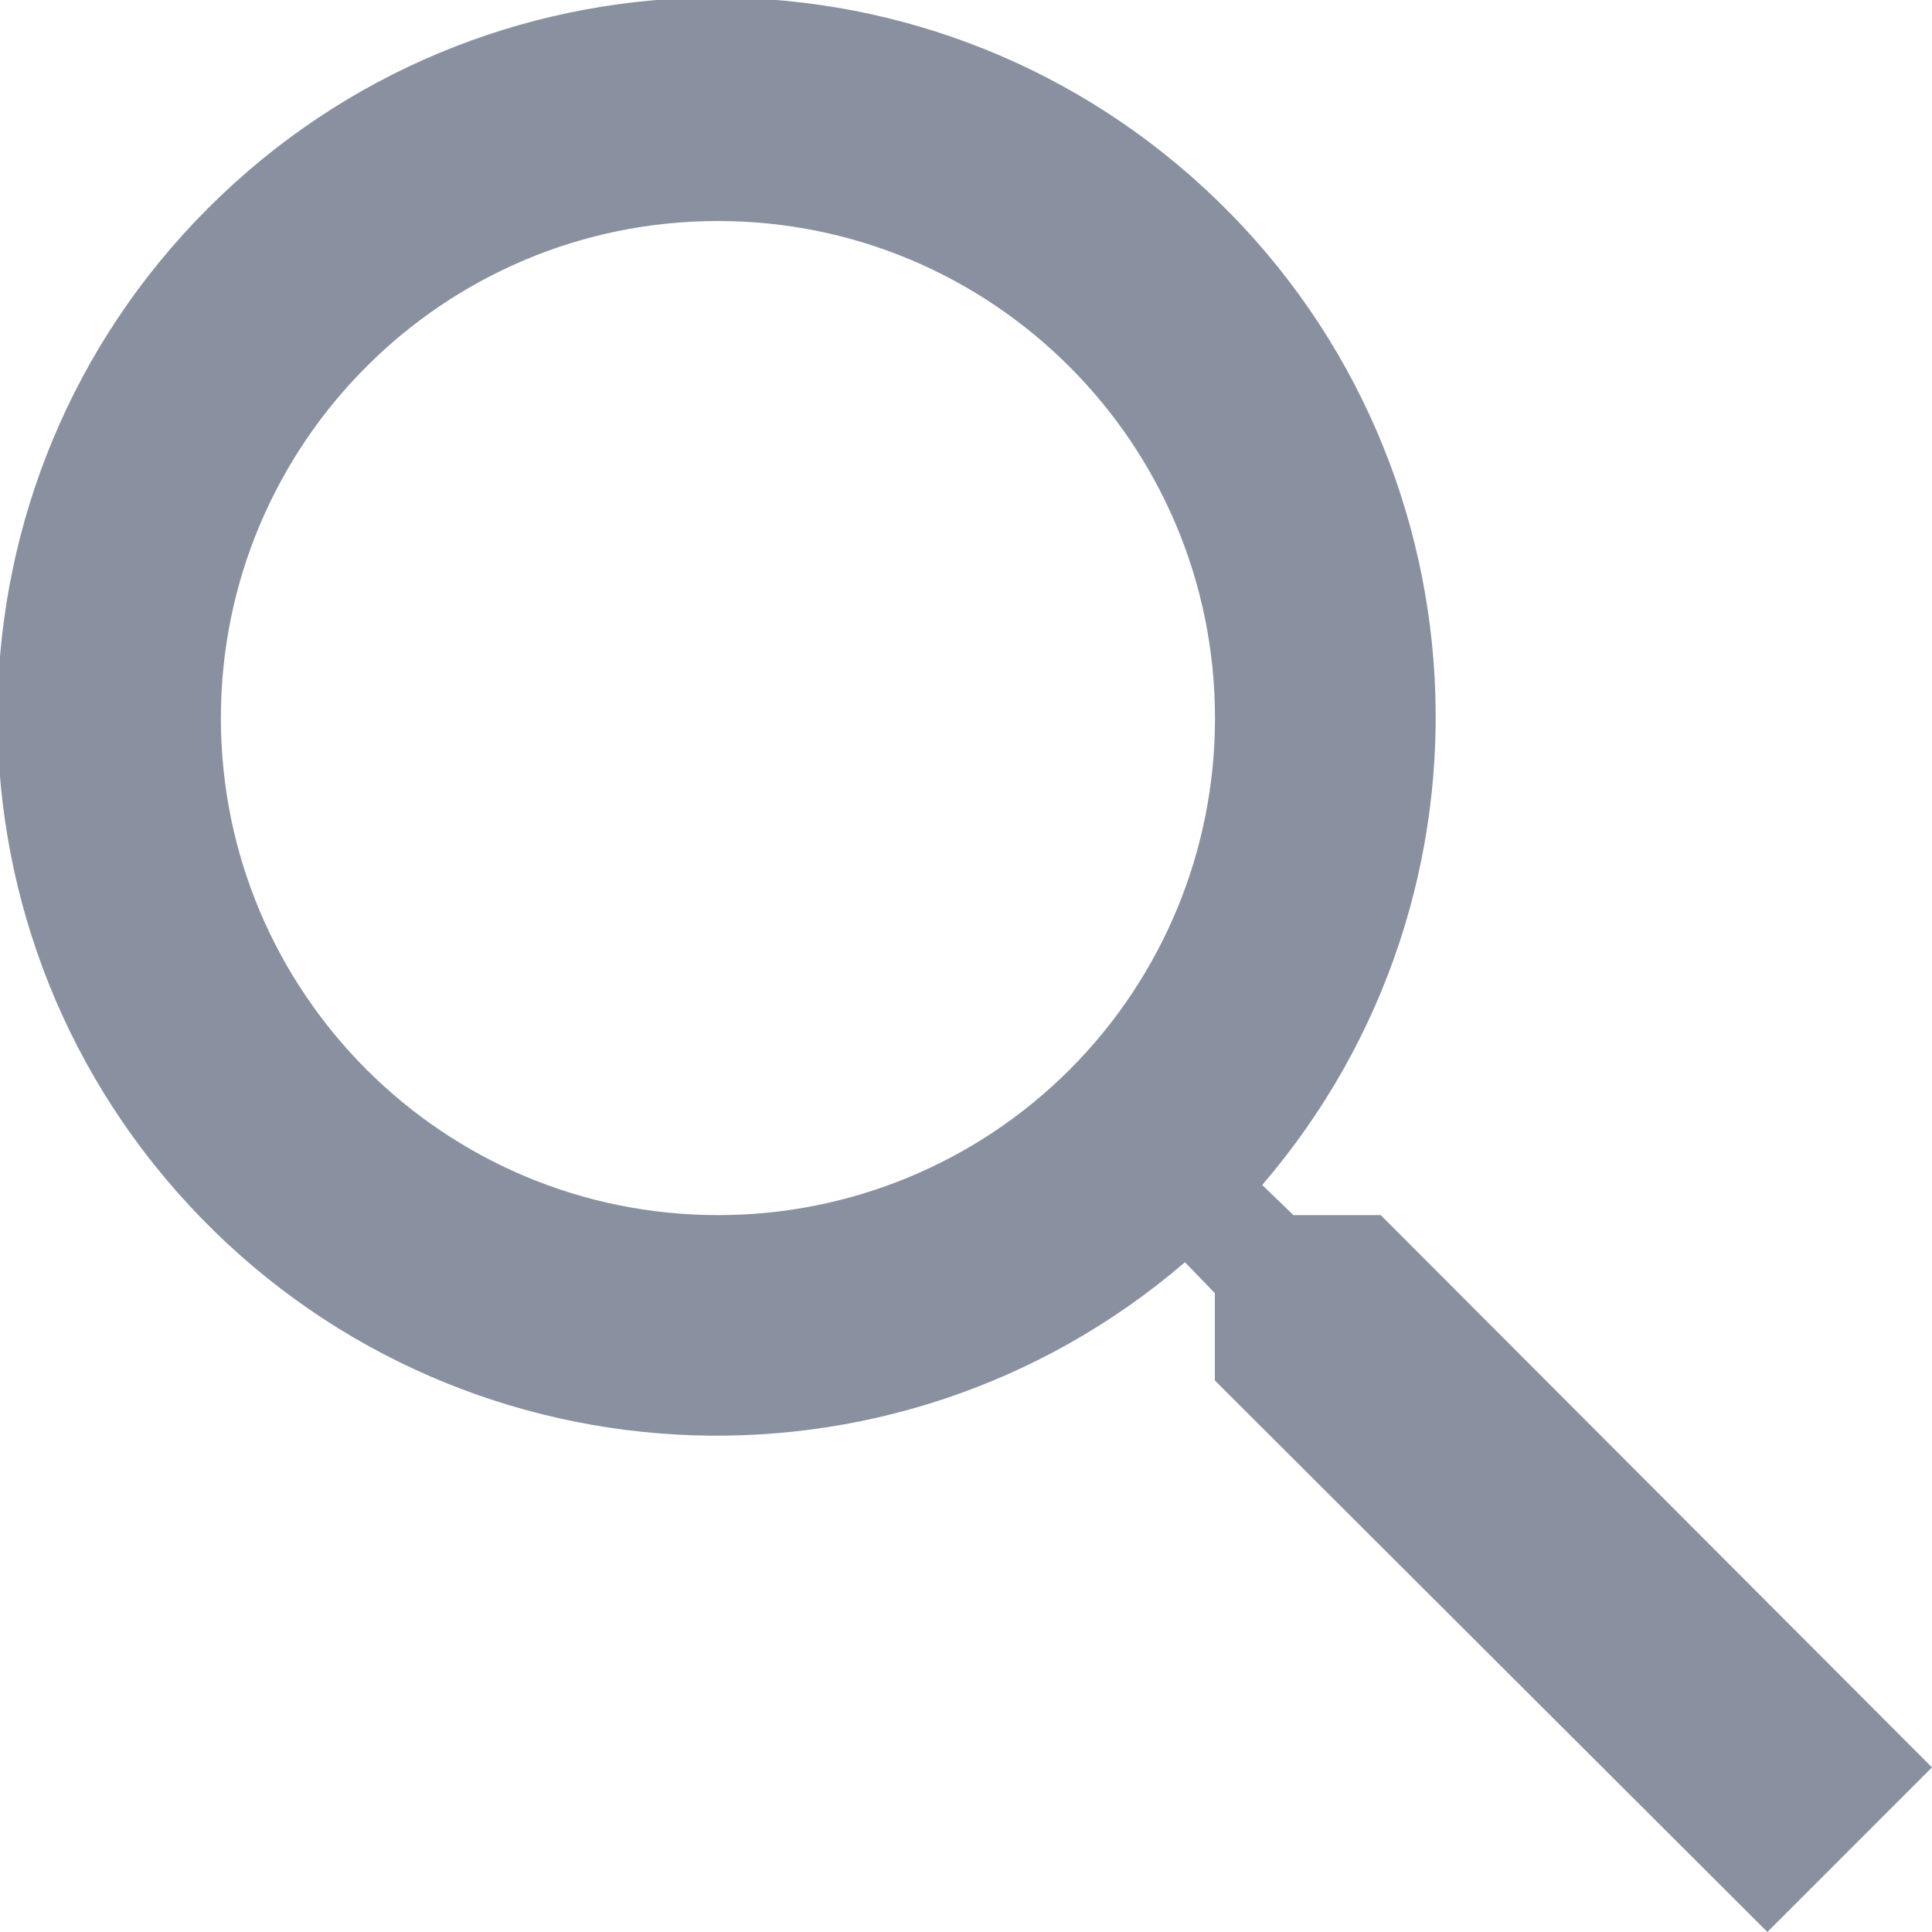
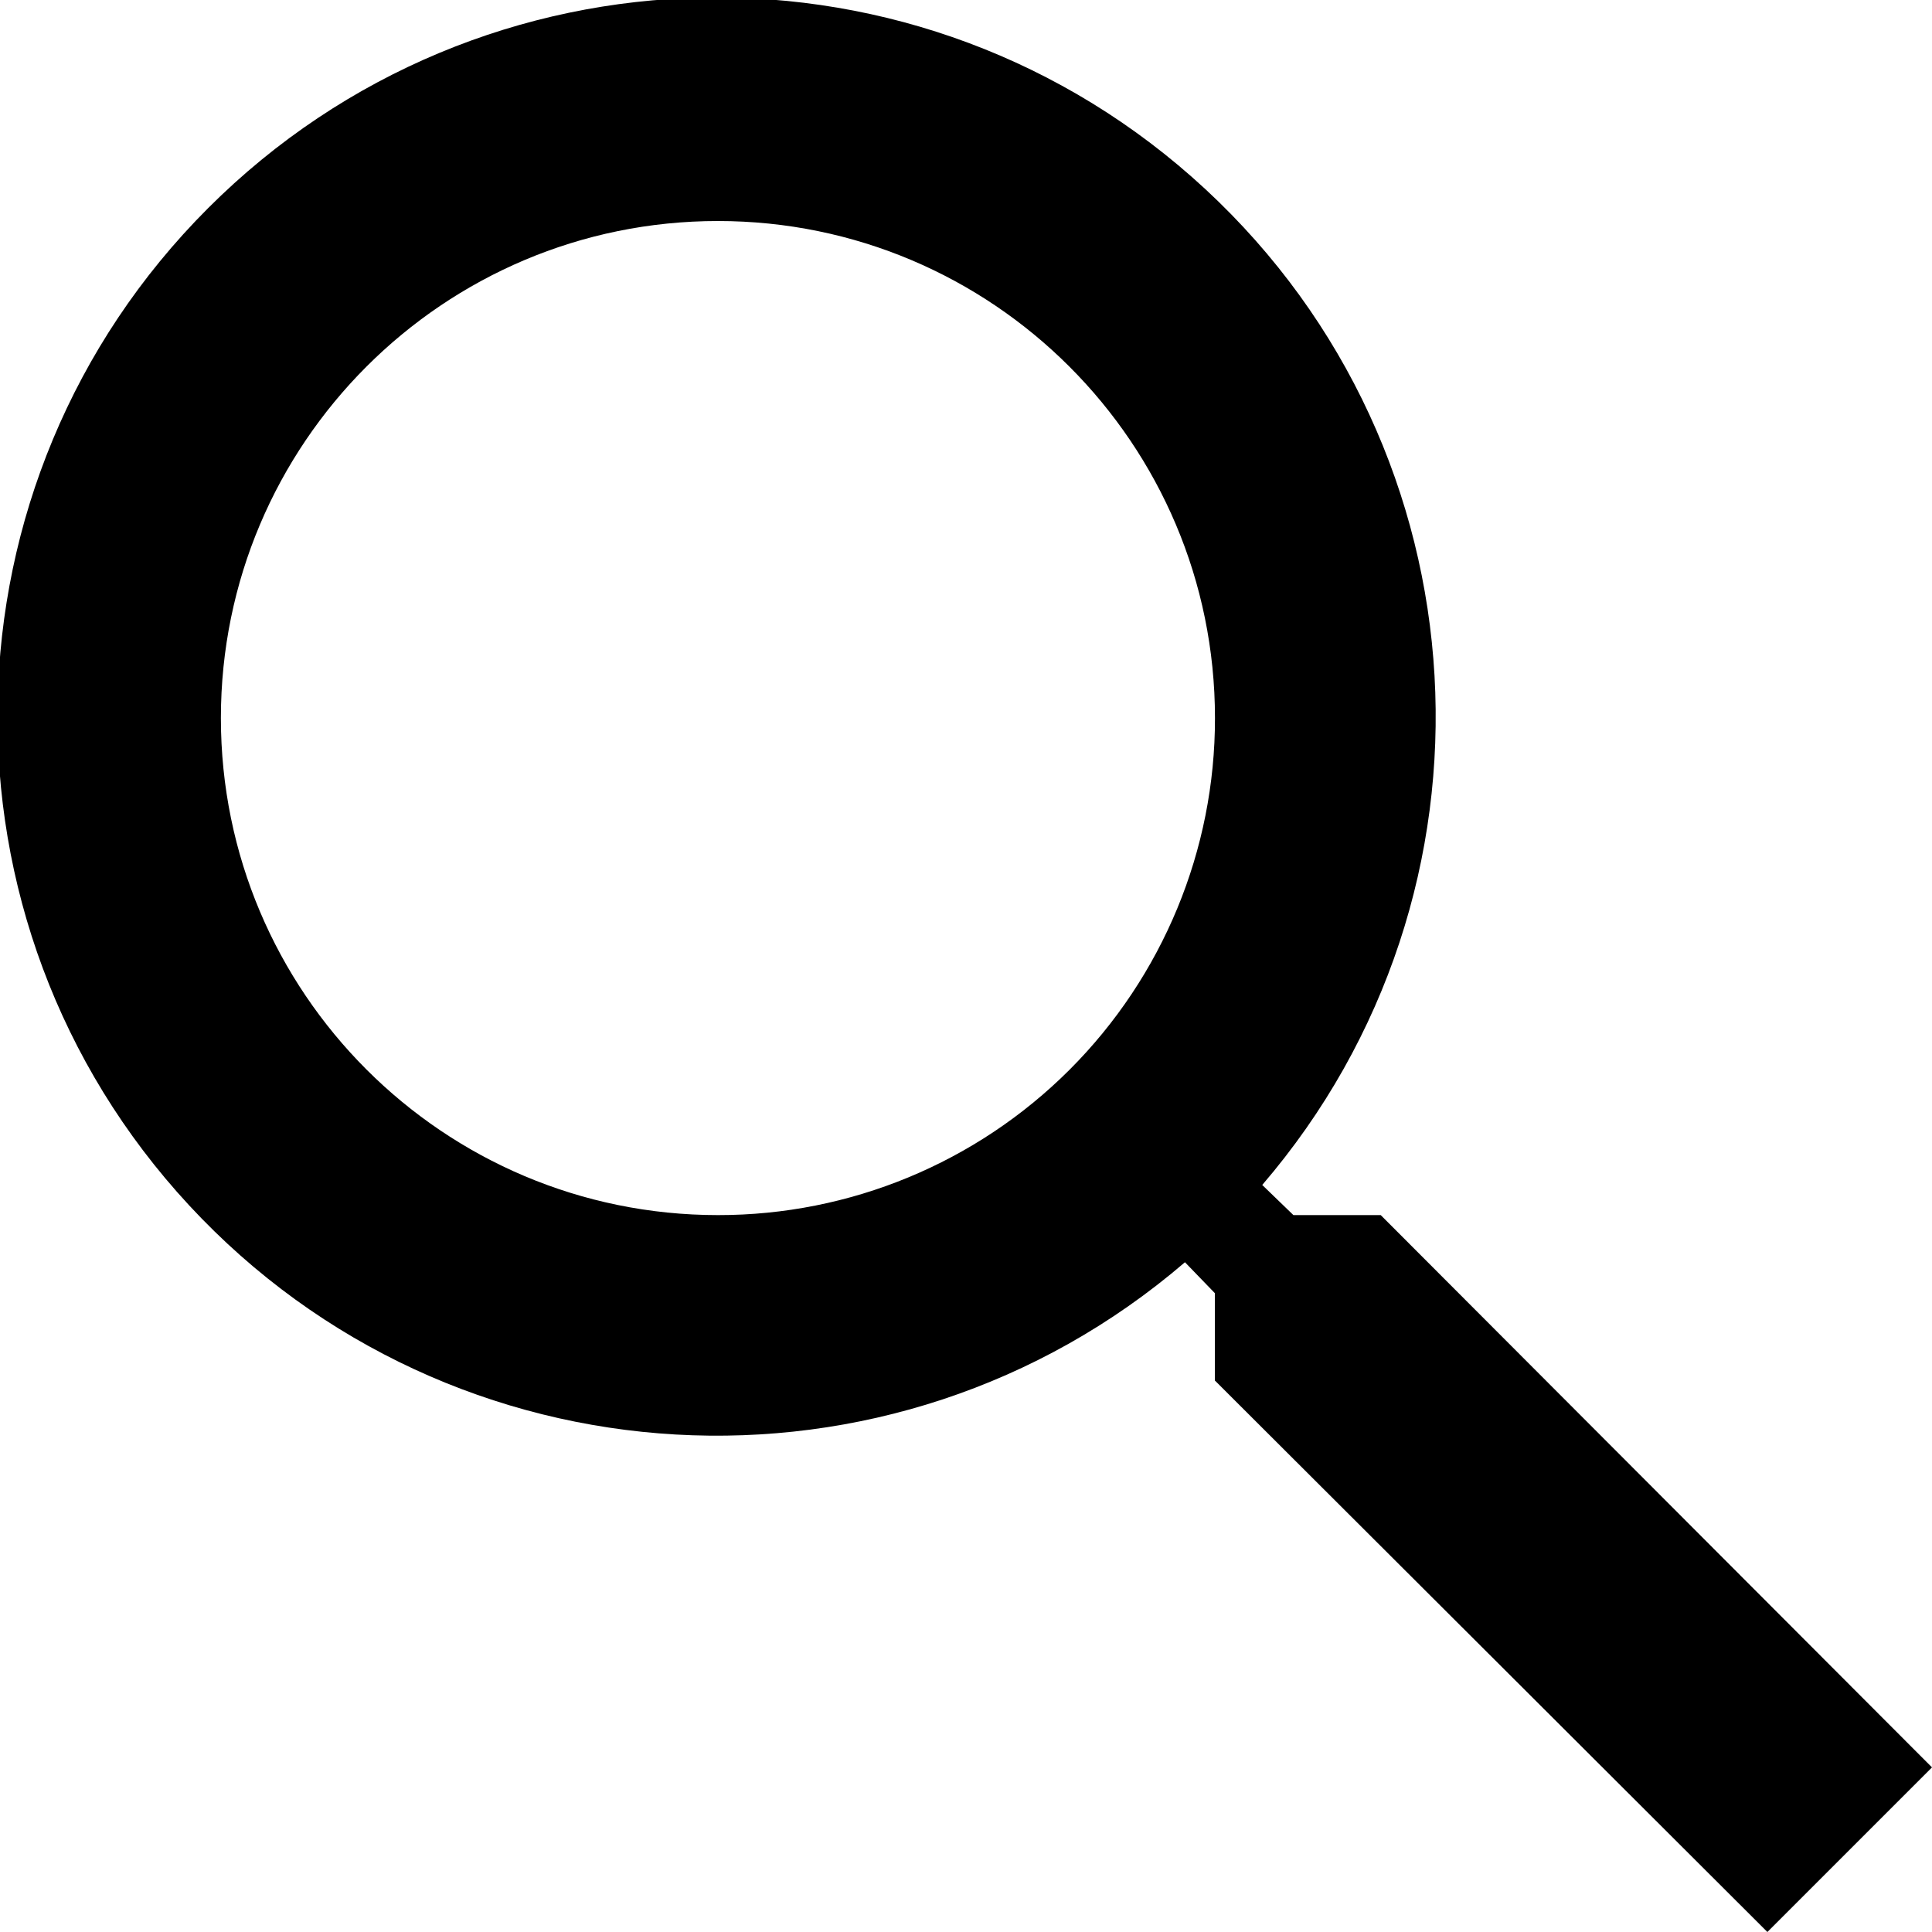
<svg xmlns="http://www.w3.org/2000/svg" id="search" width="15" height="15" viewBox="0 0 15 15">
-   <path id="search-2" data-name="search" d="M13.72,12.434h-.678L12.8,12.2a5.583,5.583,0,1,0-.6.6l.232.24v.678L16.722,18,18,16.722Zm-5.146,0a3.859,3.859,0,1,1,3.859-3.859A3.854,3.854,0,0,1,8.575,12.434Z" transform="translate(-3 -3)" fill="#8991a1" />
+   <path id="search-2" data-name="search" d="M13.72,12.434h-.678L12.8,12.2a5.583,5.583,0,1,0-.6.6l.232.24v.678L16.722,18,18,16.722Zm-5.146,0a3.859,3.859,0,1,1,3.859-3.859A3.854,3.854,0,0,1,8.575,12.434Z" transform="translate(-3 -3)" />
</svg>
